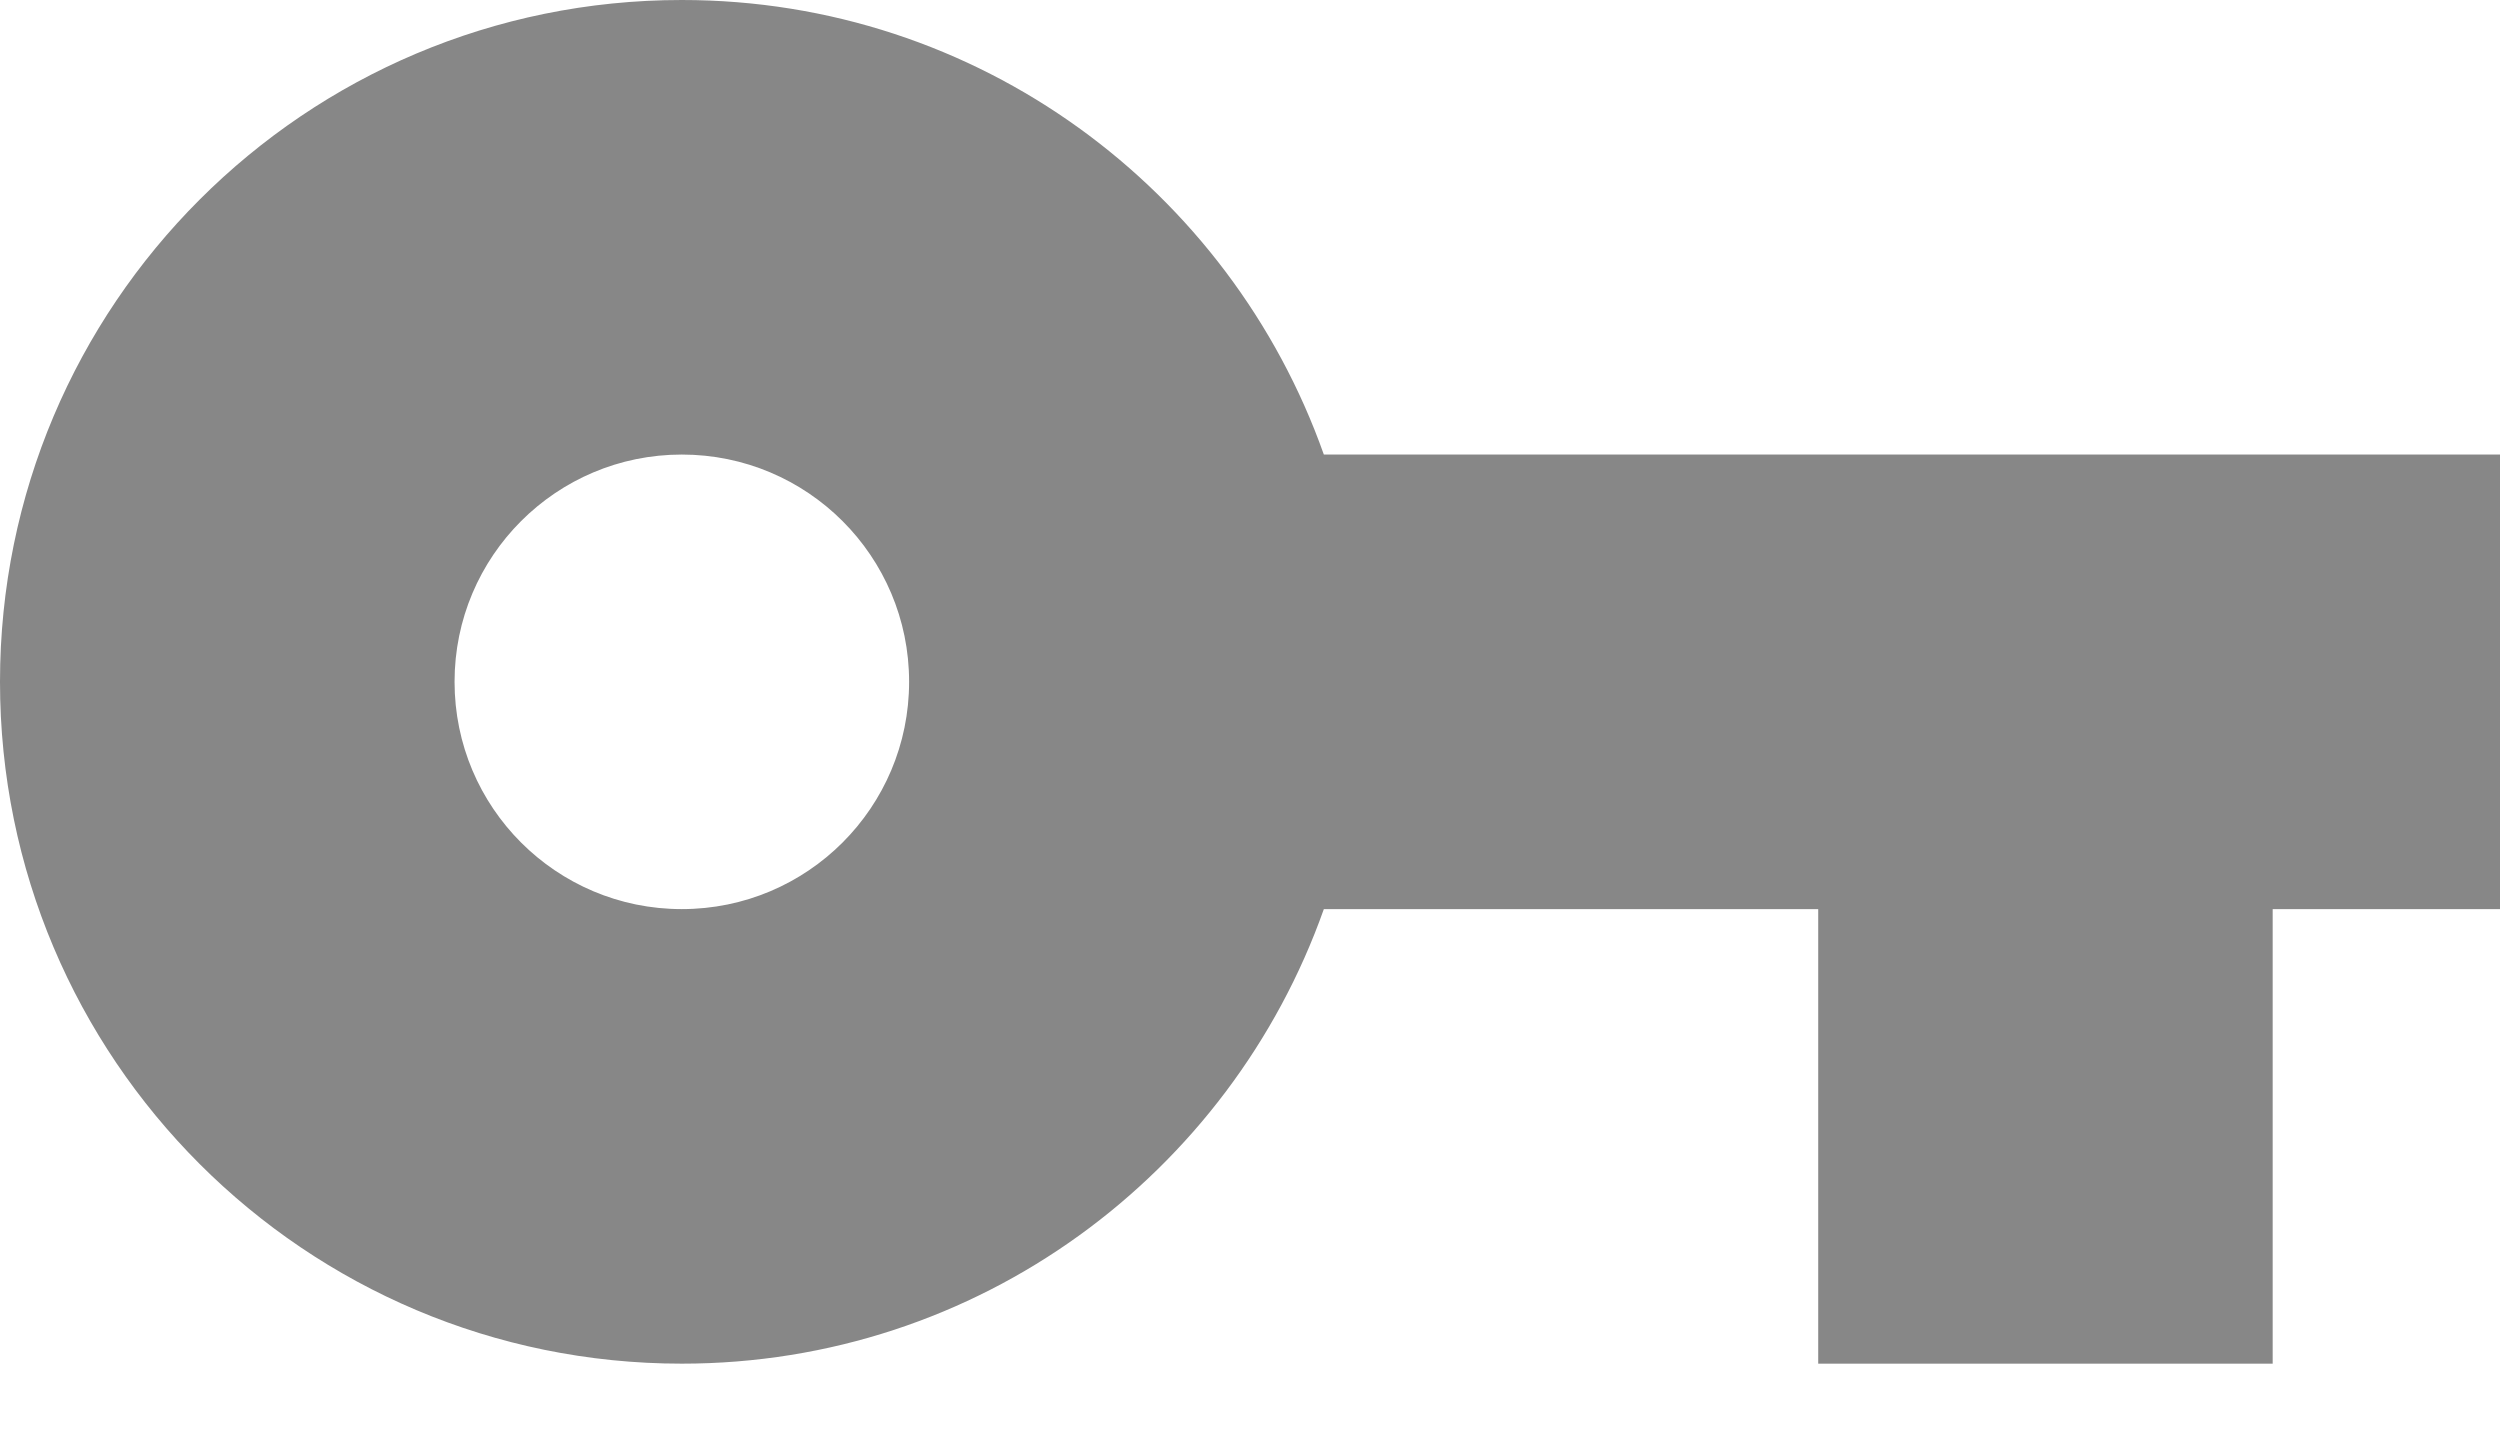
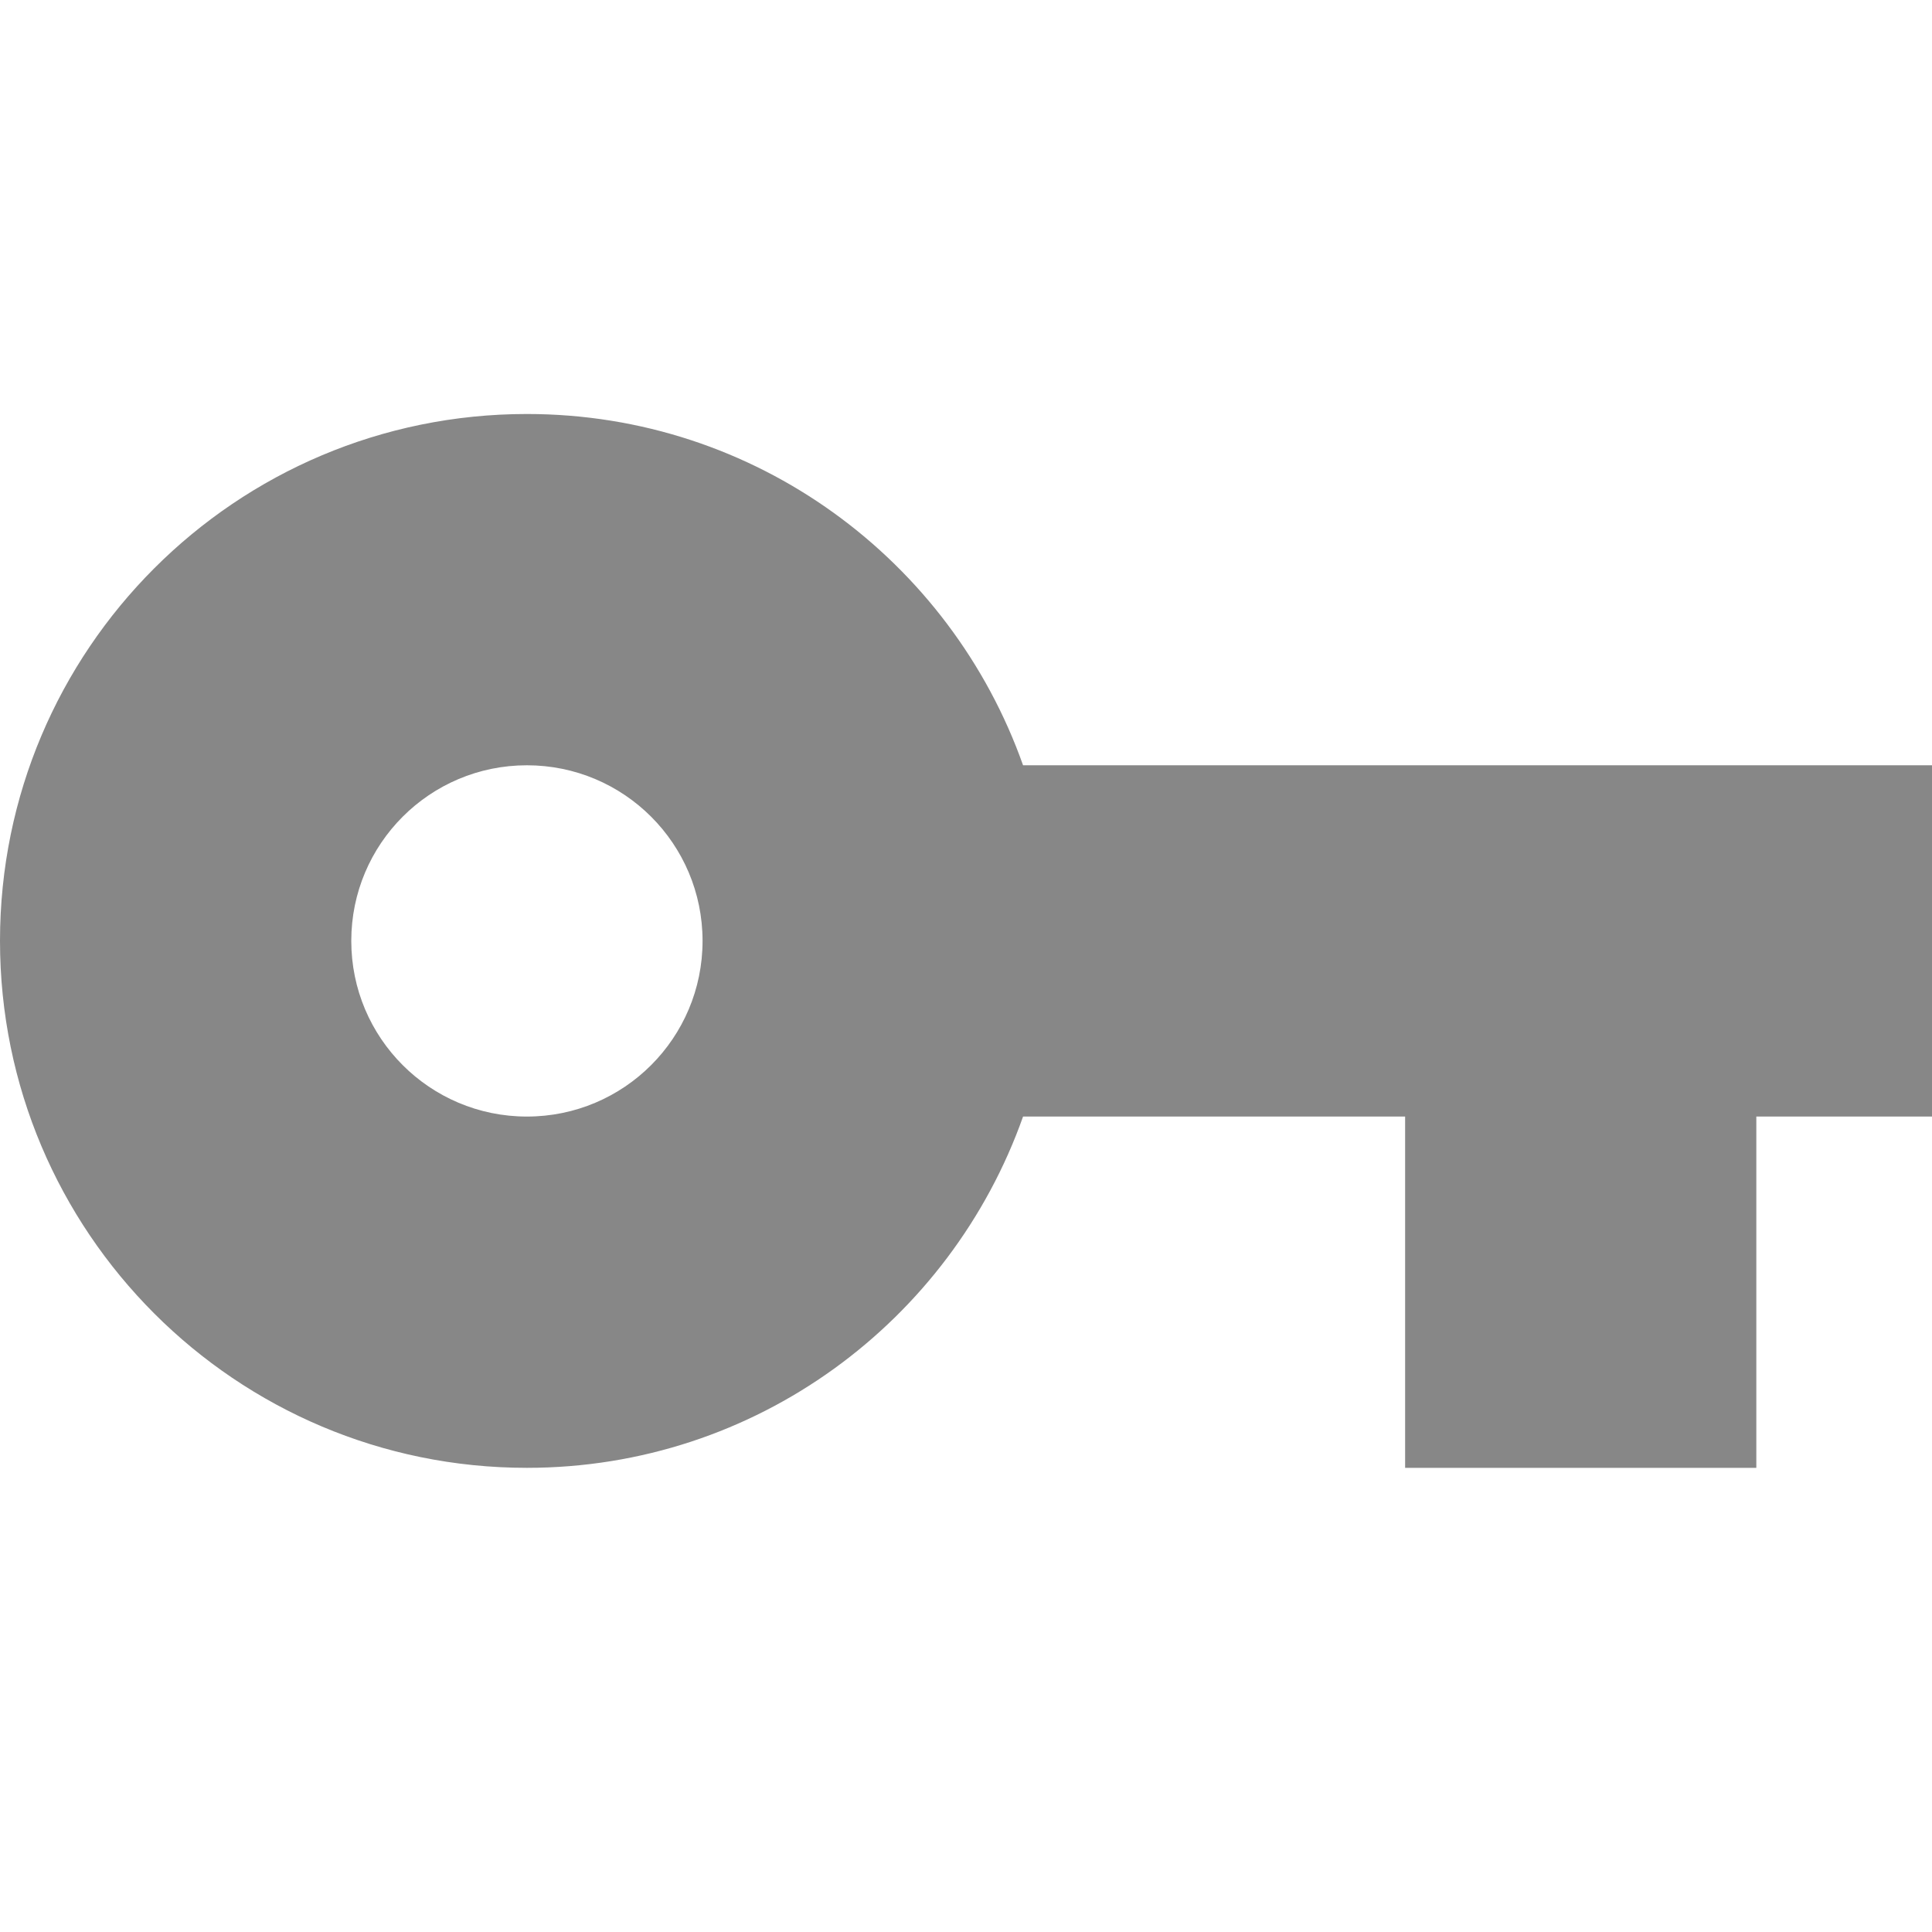
- <svg xmlns="http://www.w3.org/2000/svg" width="28" height="16" viewBox="0 0 28 16" fill="none">
-   <path d="M14.827 5.091C13.777 2.125 10.958 0 7.636 0C3.417 0 0 3.417 0 7.636C0 11.855 3.417 15.273 7.636 15.273C10.958 15.273 13.777 13.147 14.827 10.182H20.364V15.273H25.454V10.182H28V5.091H14.827ZM7.636 10.182C6.23 10.182 5.091 9.043 5.091 7.636C5.091 6.23 6.23 5.091 7.636 5.091C9.043 5.091 10.182 6.23 10.182 7.636C10.182 9.043 9.043 10.182 7.636 10.182Z" fill="#878787" />
+ <svg xmlns="http://www.w3.org/2000/svg" width="28" height="28" viewBox="0 0 28 28" fill="none">
+   <path d="M14.827 11.091C13.777 8.125 10.958 6 7.636 6C3.417 6 0 9.417 0 13.636C0 17.855 3.417 21.273 7.636 21.273C10.958 21.273 13.777 19.147 14.827 16.182H20.364V21.273H25.454V16.182H28V11.091H14.827ZM7.636 16.182C6.23 16.182 5.091 15.043 5.091 13.636C5.091 12.23 6.23 11.091 7.636 11.091C9.043 11.091 10.182 12.23 10.182 13.636C10.182 15.043 9.043 16.182 7.636 16.182Z" fill="#878787" />
</svg>
